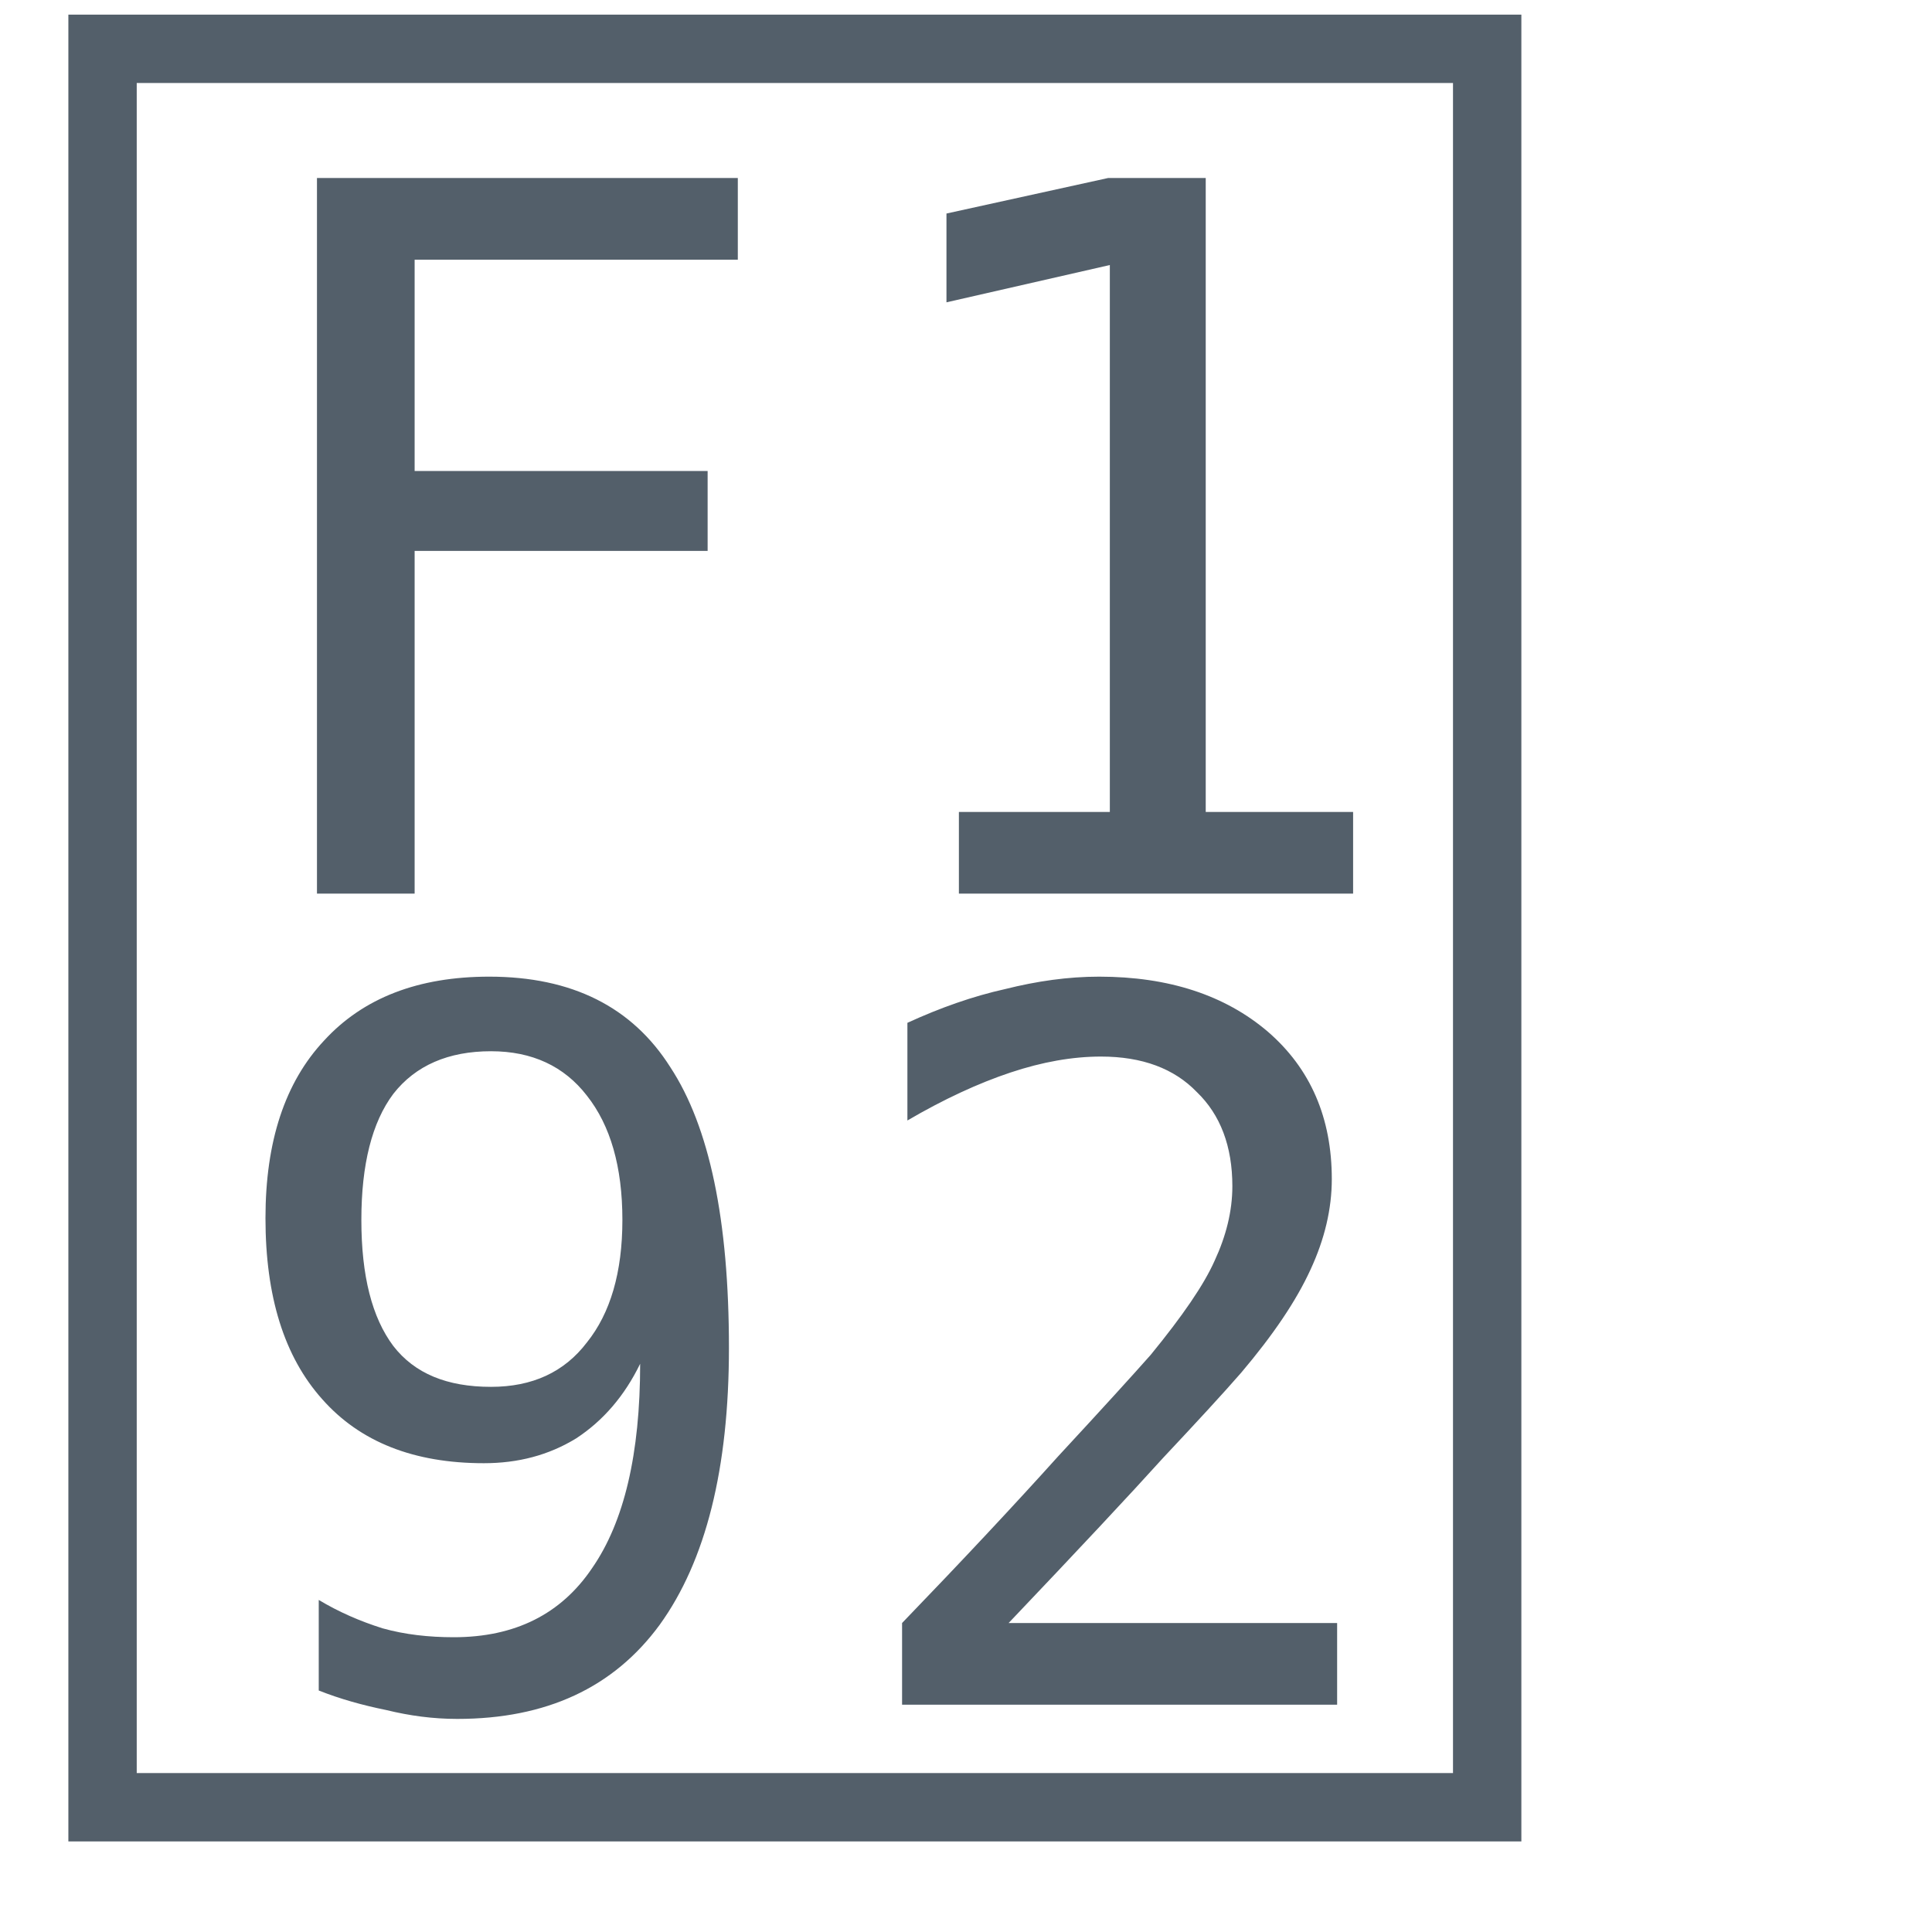
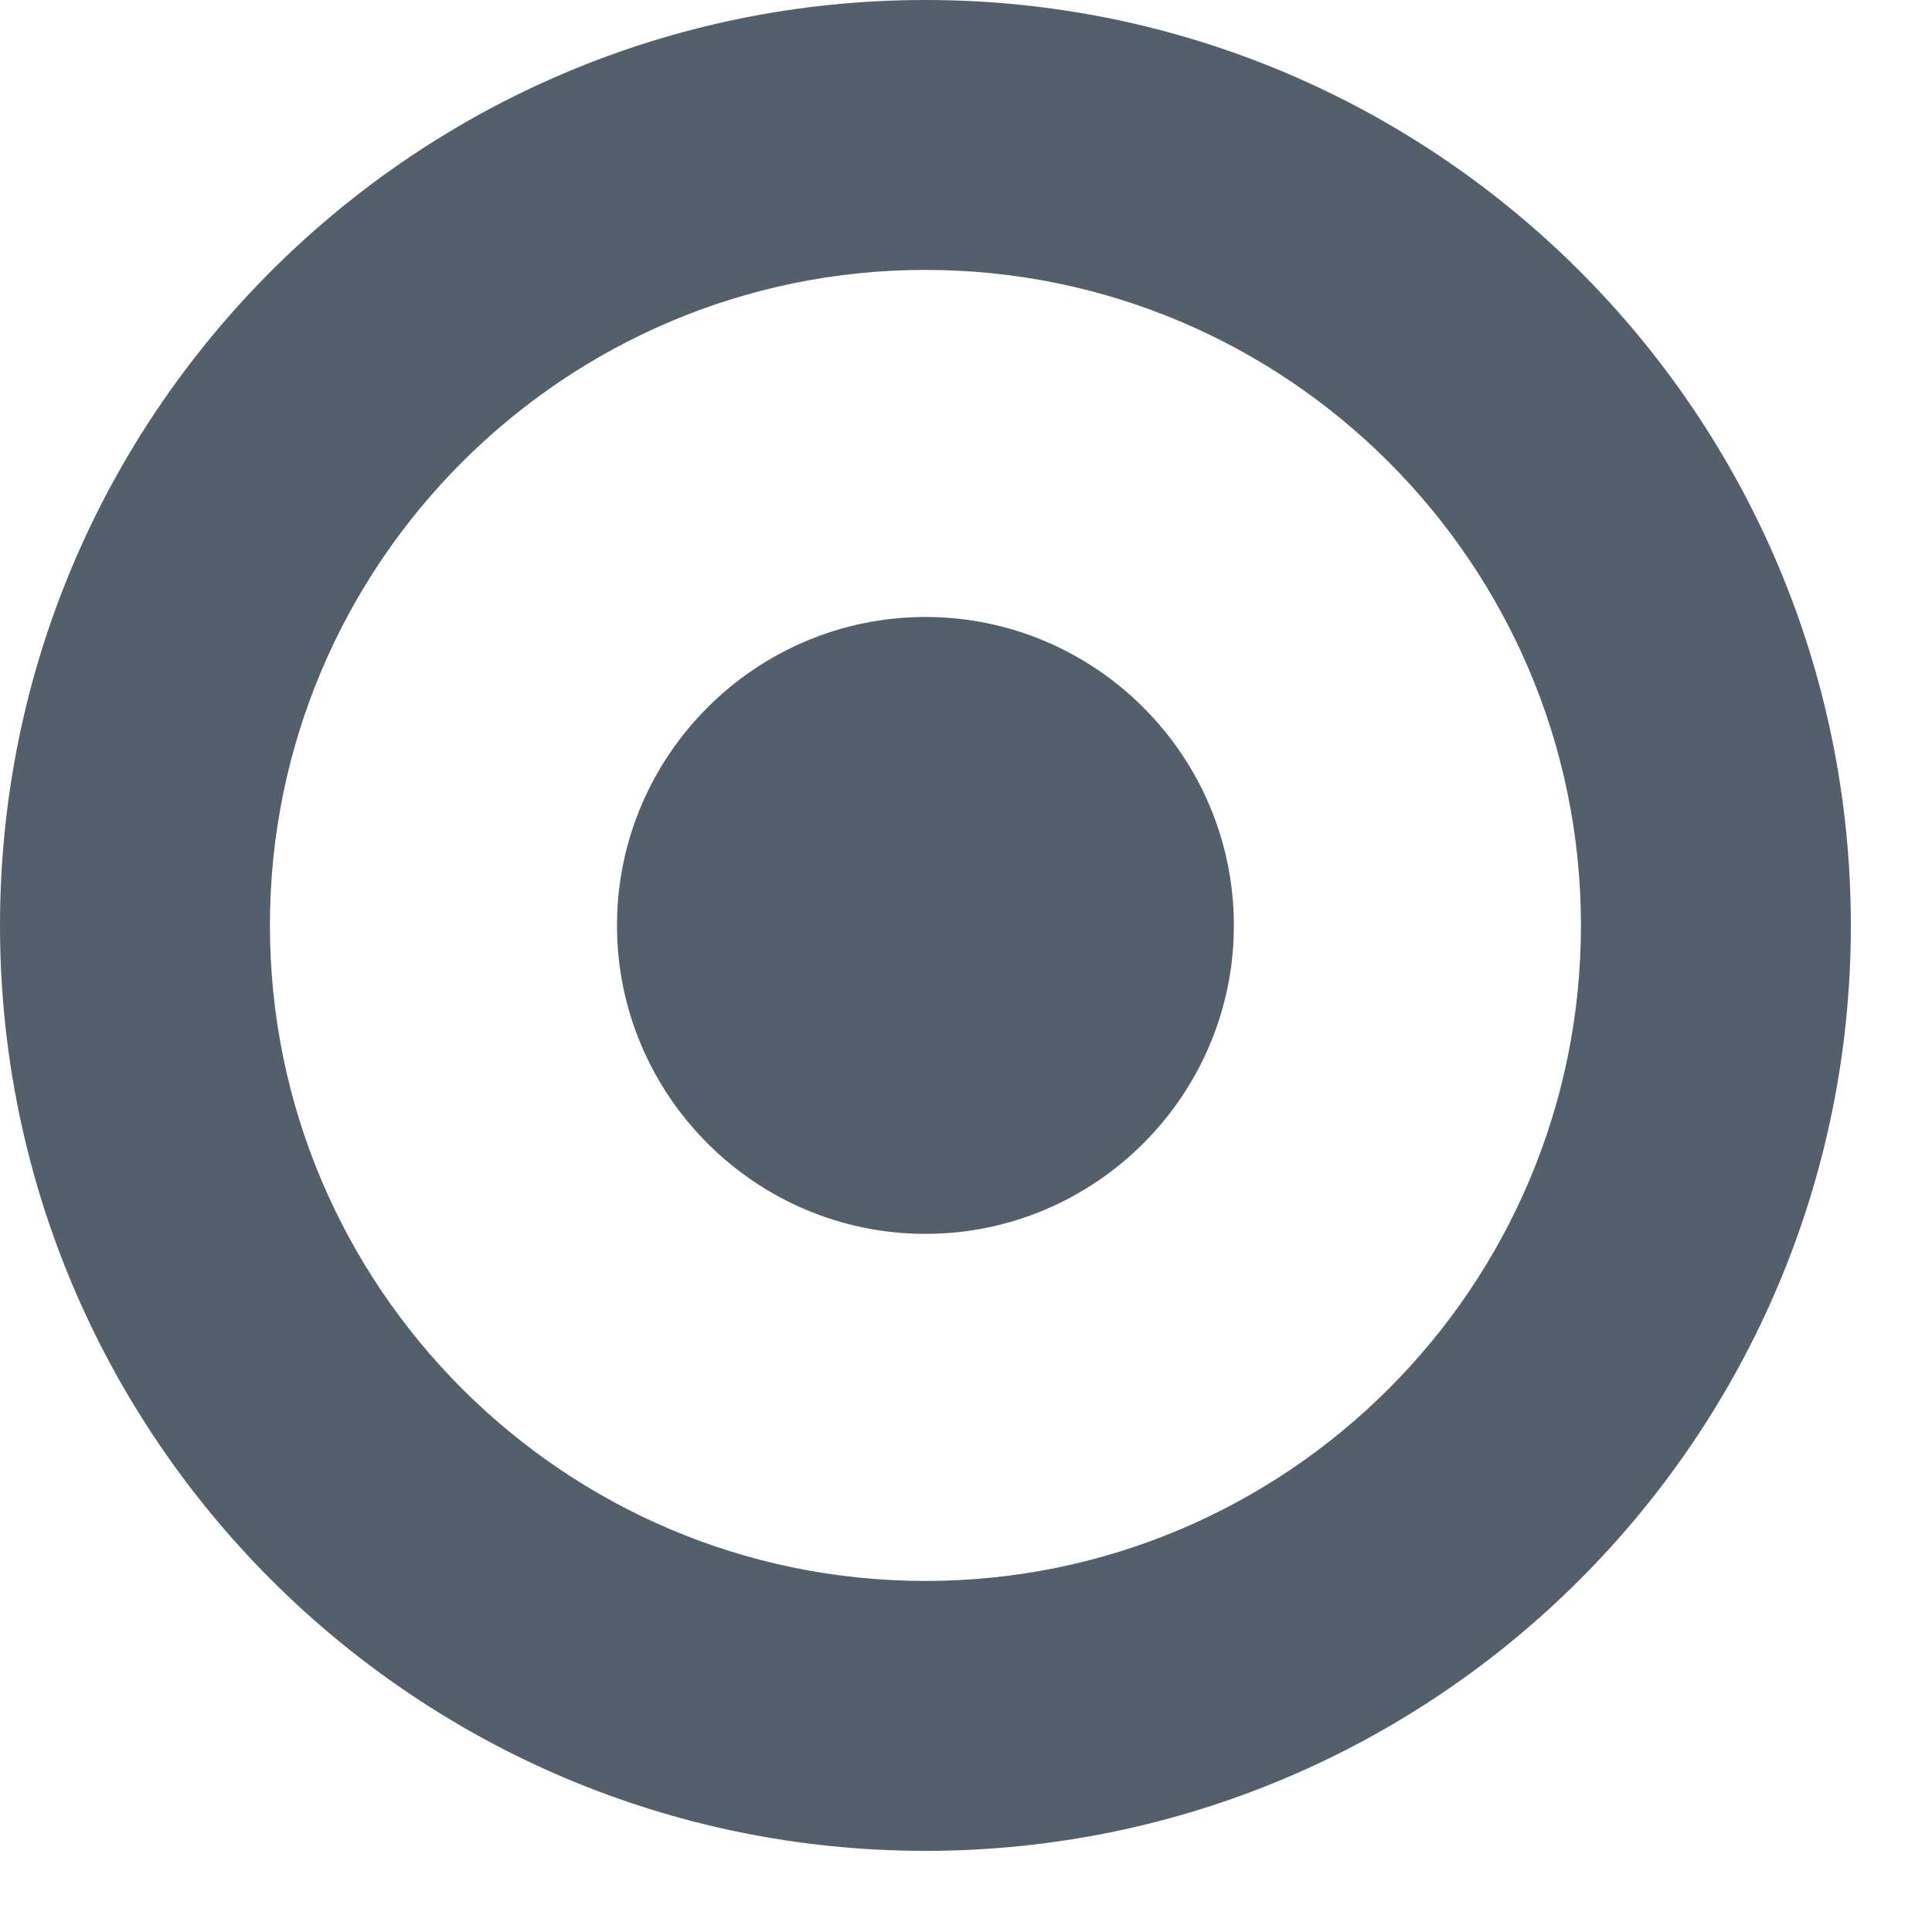
<svg xmlns="http://www.w3.org/2000/svg" width="17px" height="17px" viewBox="0 0 17 17" version="1.1">
-   <g id="Page-1" stroke="none" stroke-width="1" fill="none" fill-rule="evenodd" font-family="FontAwesome" font-size="19" font-weight="normal">
-     <g id="Form-Builder---Address" transform="translate(-374, -410)" fill="#535F6A">
-       <g id="Group-35" transform="translate(135, 315)">
-         <g id="Group-28" transform="translate(239, 94)">
-           <text id="Dot-Circle-Outlined---FontAwesome">
-             <tspan x="0" y="16"></tspan>
-           </text>
-         </g>
-       </g>
-     </g>
+   <g id="Page-1" stroke="none" stroke-width="1" fill="none" fill-rule="evenodd">
+     <path d="M8.143,0 C12.638,0 16.286,3.647 16.286,8.143 C16.286,12.638 12.638,16.286 8.143,16.286 C3.647,16.286 0,12.638 0,8.143 C0,3.647 3.647,0 8.143,0 Z M8.143,2.375 C4.962,2.375 2.375,4.962 2.375,8.143 C2.375,11.324 4.962,13.911 8.143,13.911 C11.324,13.911 13.911,11.324 13.911,8.143 C13.911,4.962 11.324,2.375 8.143,2.375 Z M8.143,5.429 C9.638,5.429 10.857,6.648 10.857,8.143 C10.857,9.638 9.638,10.857 8.143,10.857 C6.648,10.857 5.429,9.638 5.429,8.143 C5.429,6.648 6.648,5.429 8.143,5.429 Z" id="Radio" fill="#535F6A" fill-rule="nonzero" />
  </g>
</svg>
